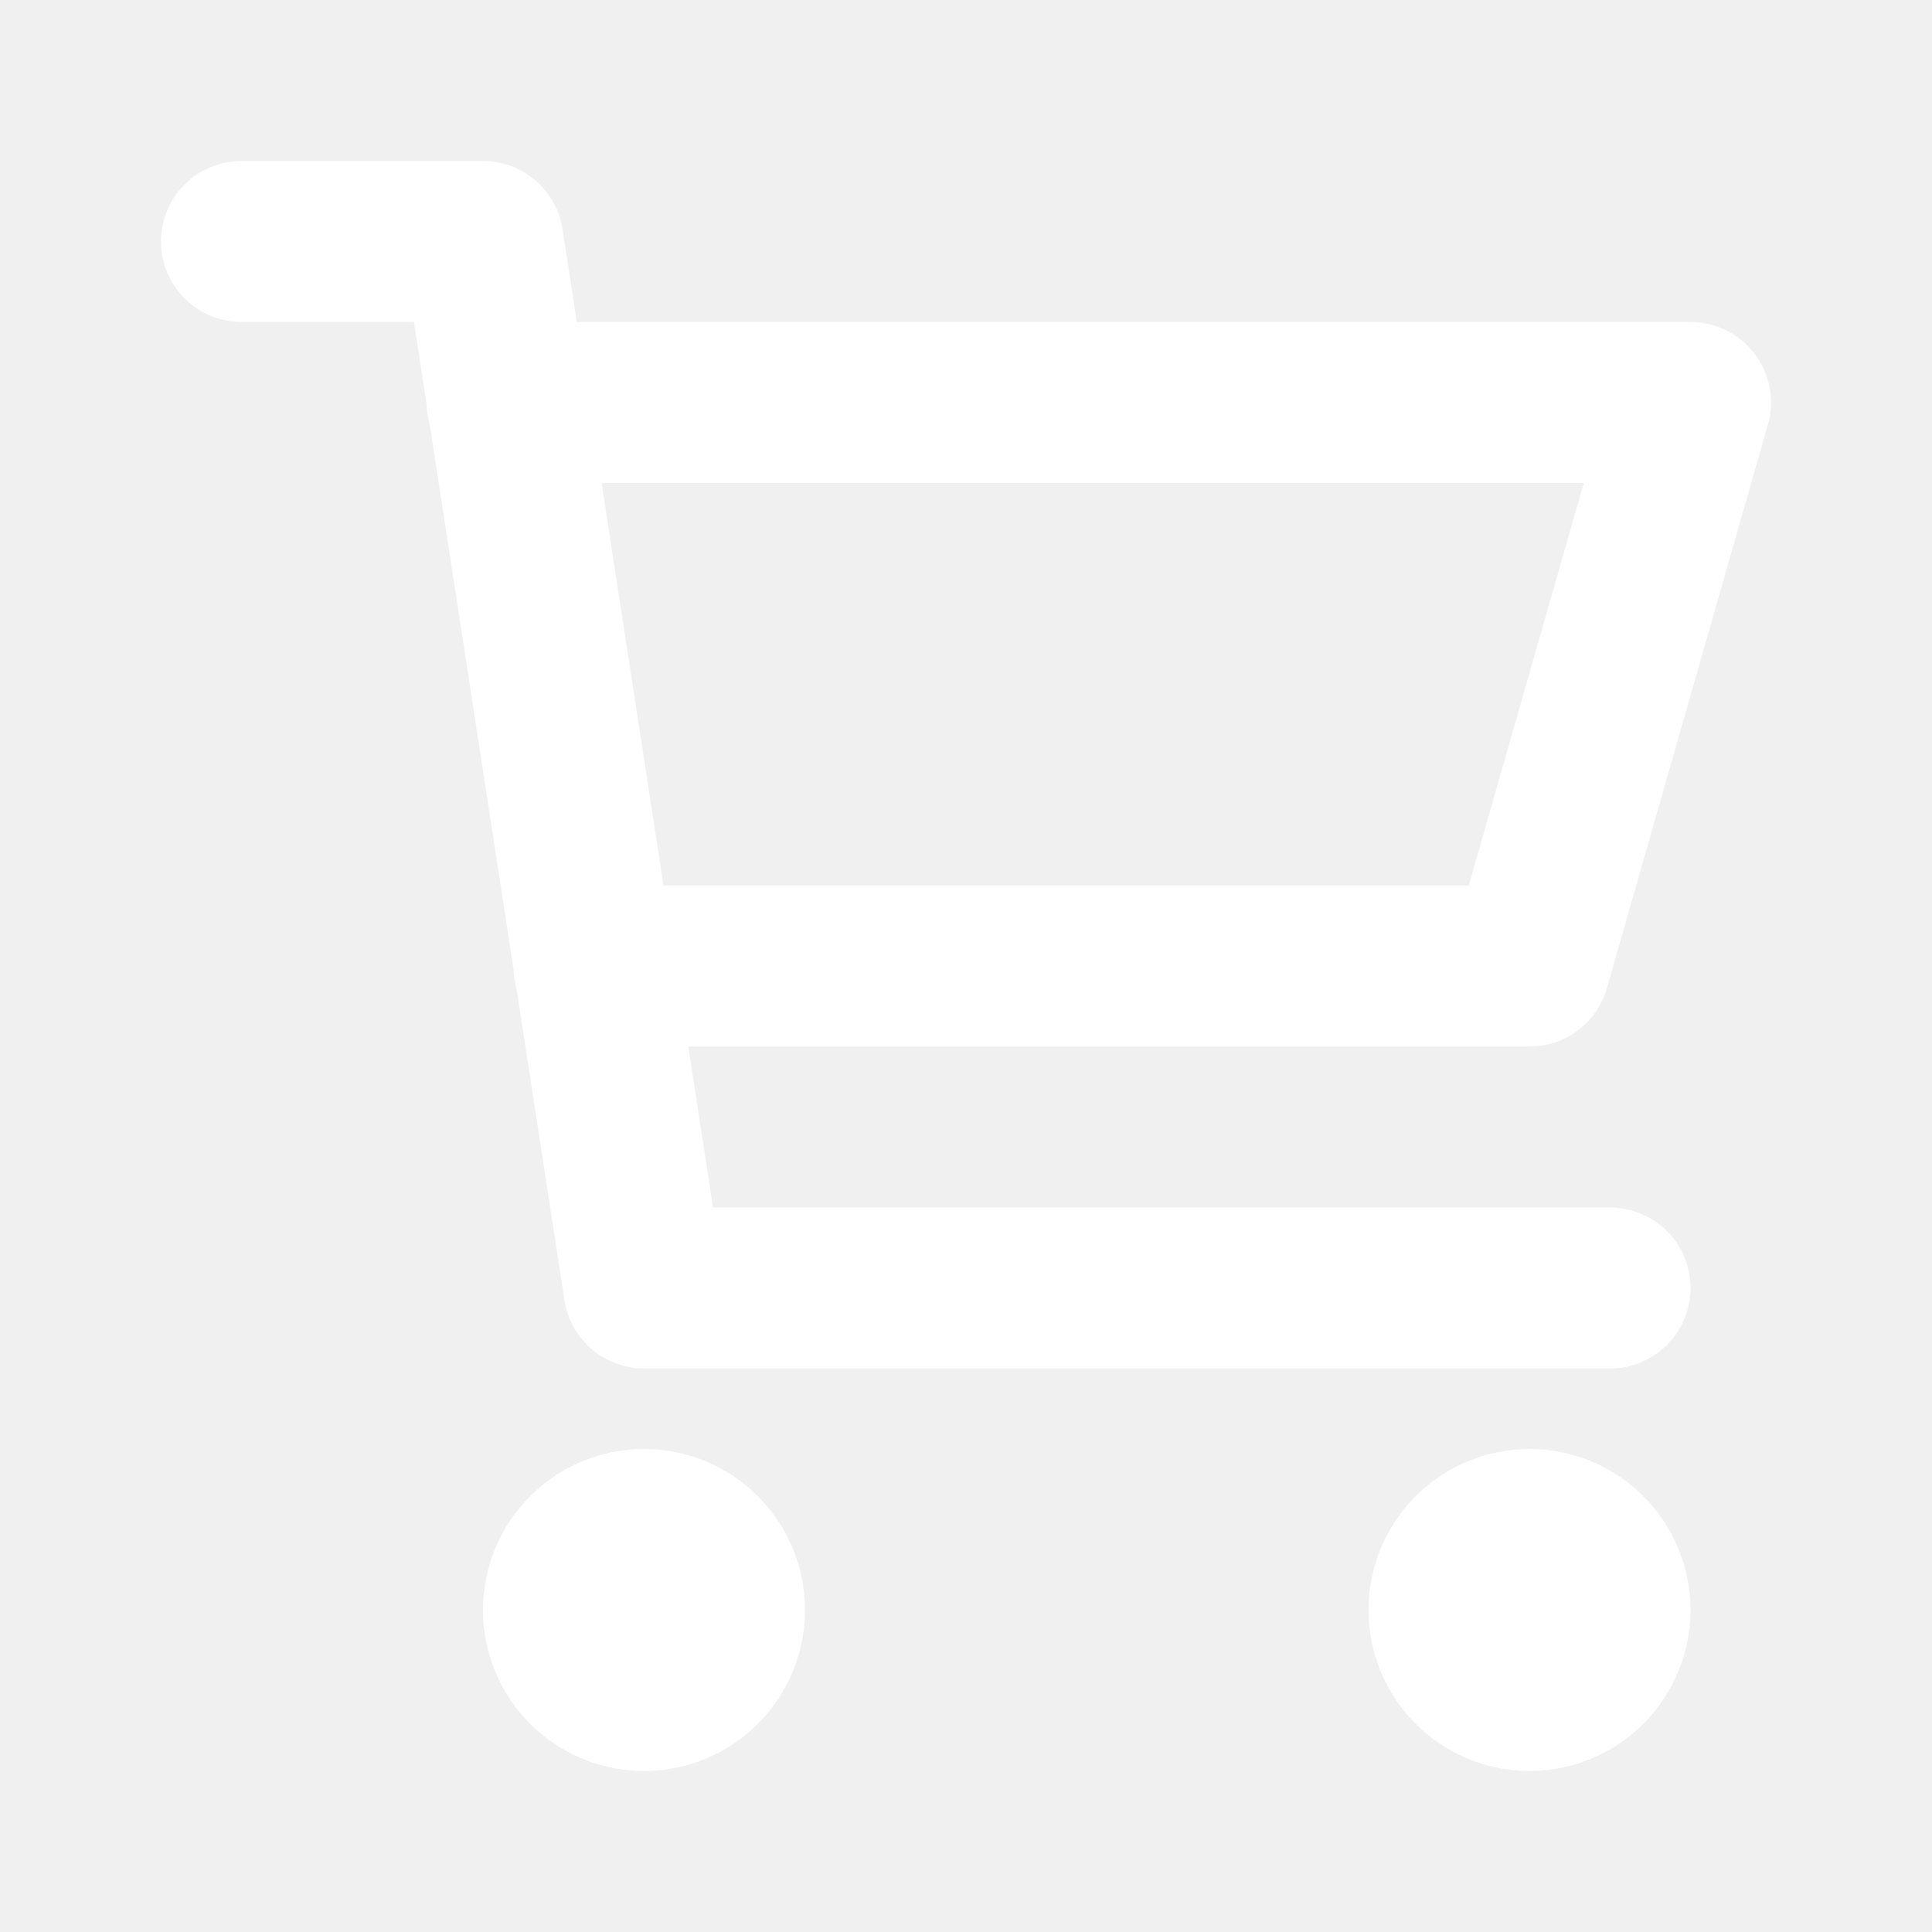
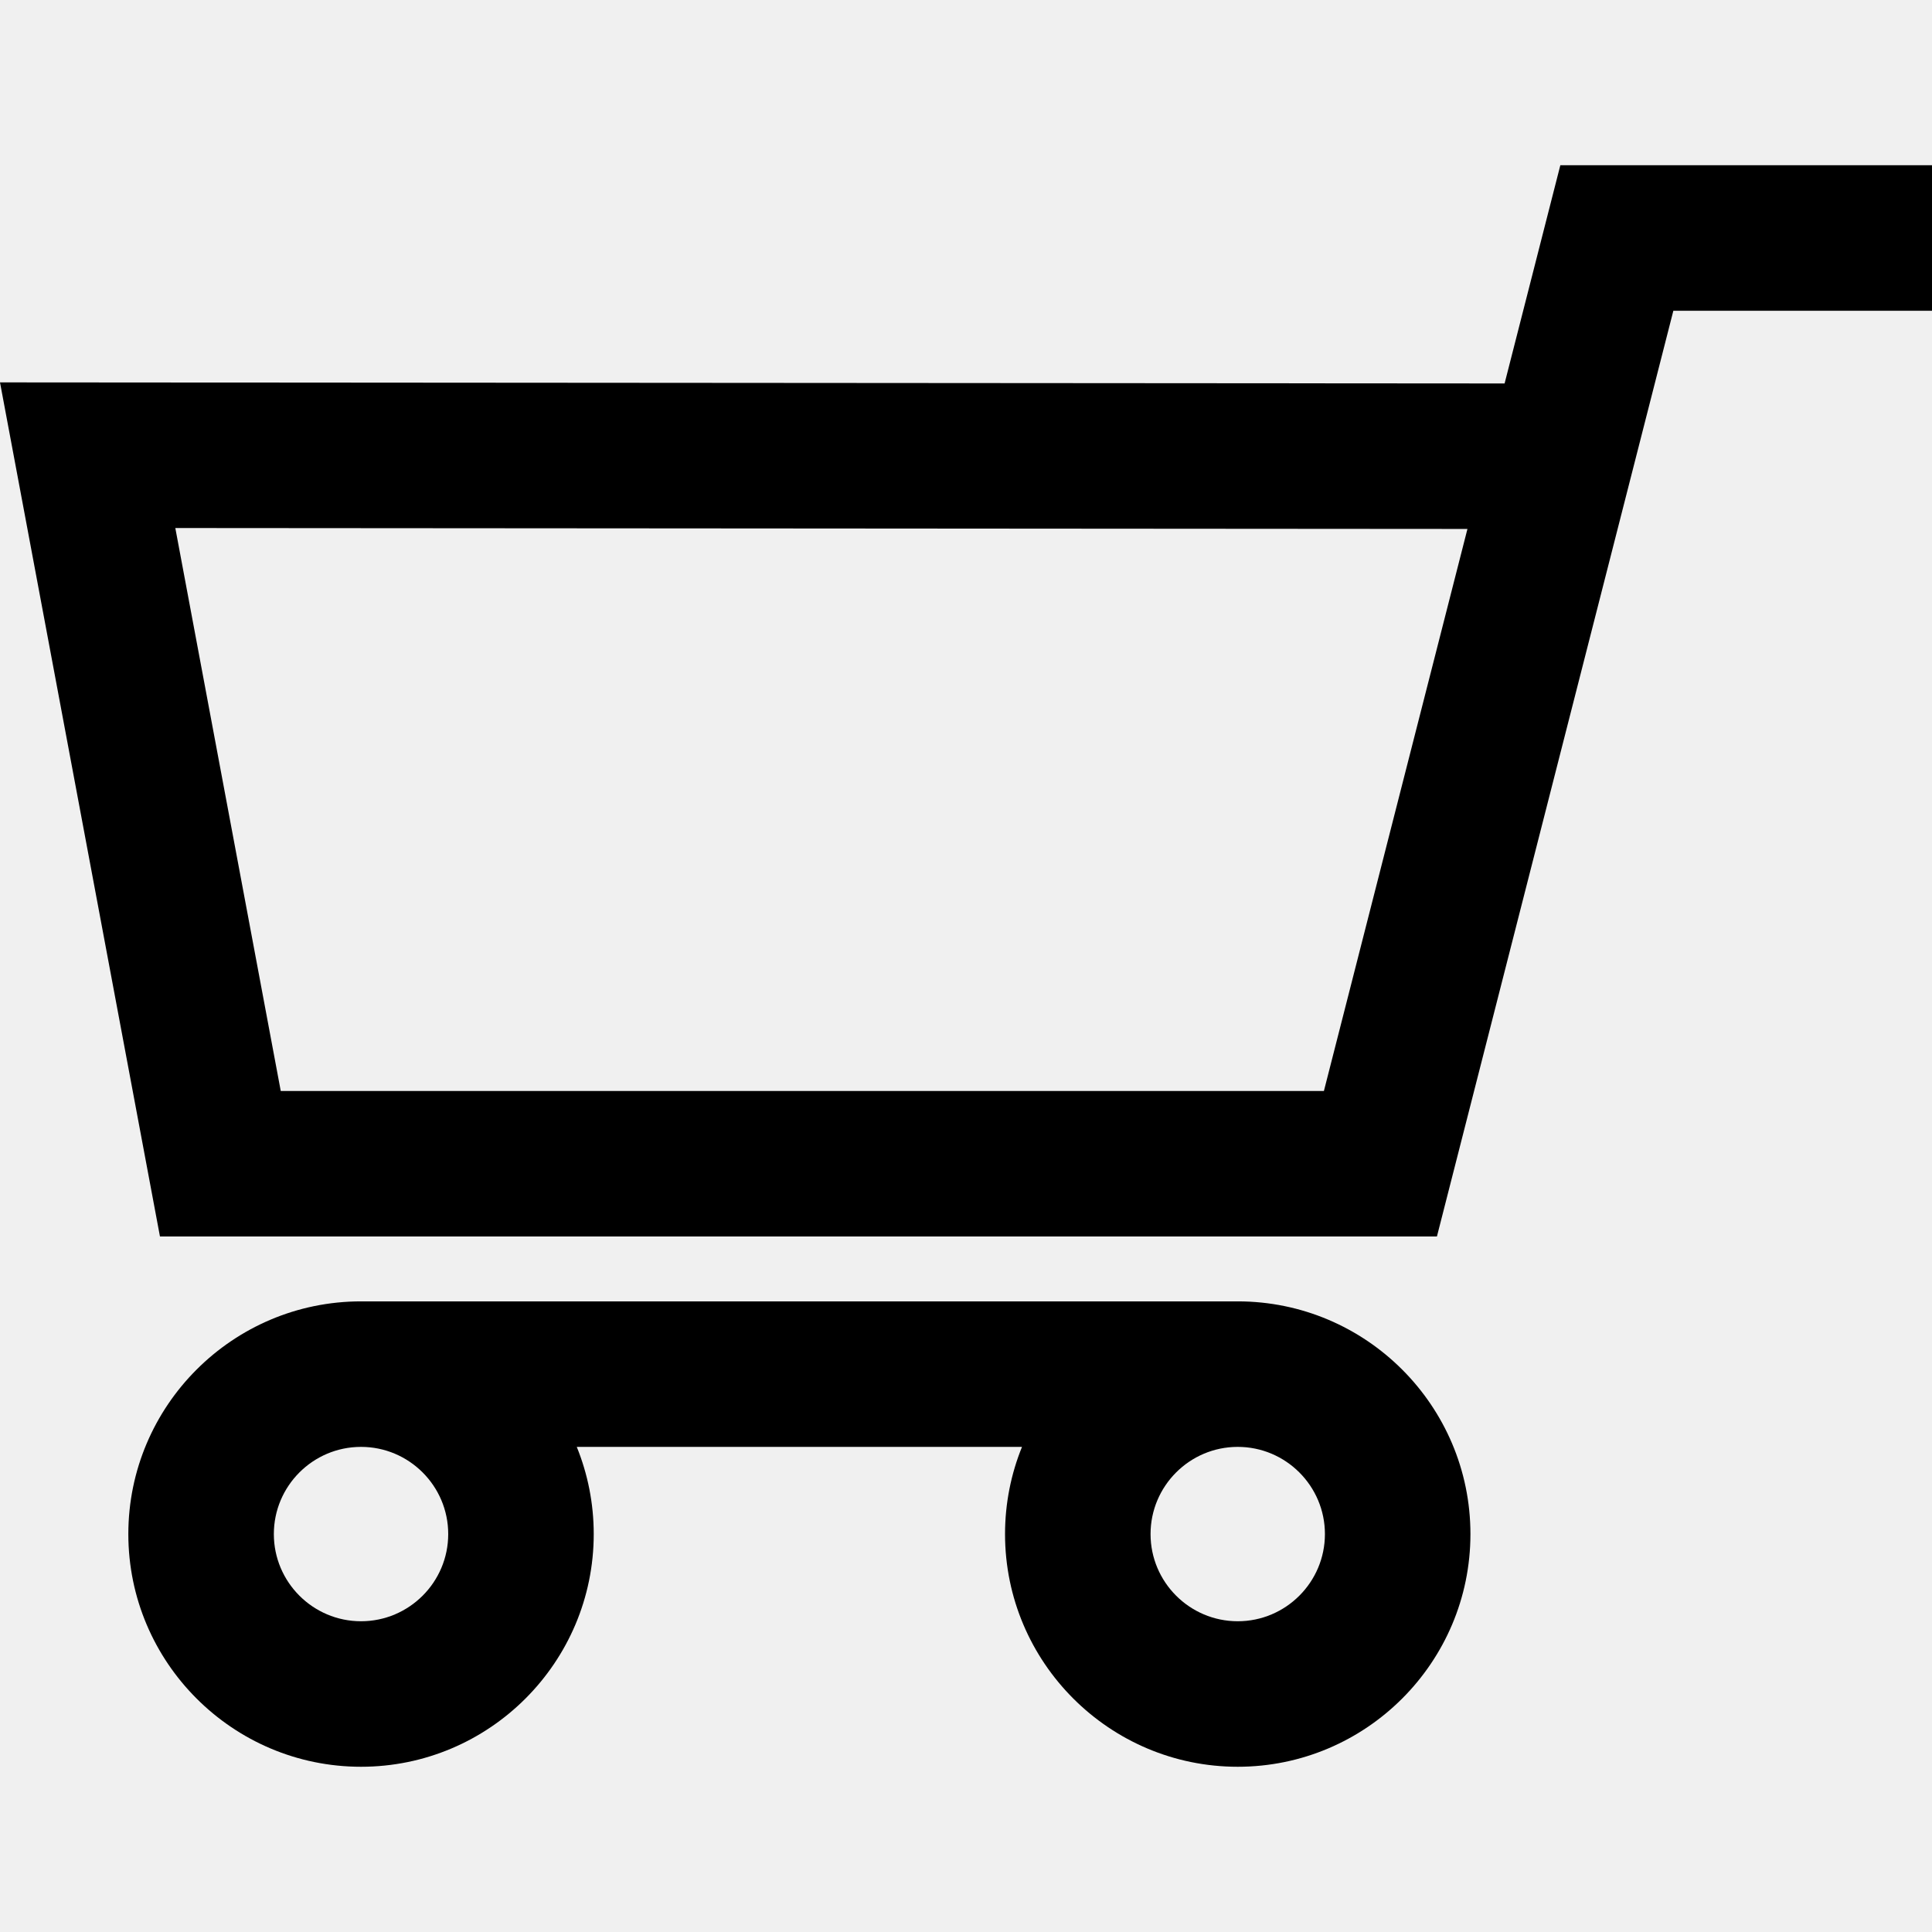
- <svg xmlns="http://www.w3.org/2000/svg" width="800px" height="800px" viewBox="0 0 24 24" fill="none" stroke="#ffffff">
-   <g id="SVGRepo_bgCarrier" stroke-width="0" />
-   <g id="SVGRepo_tracerCarrier" stroke-linecap="round" stroke-linejoin="round" />
-   <g id="SVGRepo_iconCarrier">
-     <path d="M6.3 5H21L19 12H7.377M20 16H8L6 3H3M9 20C9 20.552 8.552 21 8 21C7.448 21 7 20.552 7 20C7 19.448 7.448 19 8 19C8.552 19 9 19.448 9 20ZM20 20C20 20.552 19.552 21 19 21C18.448 21 18 20.552 18 20C18 19.448 18.448 19 19 19C19.552 19 20 19.448 20 20Z" stroke="#ffffff" stroke-width="2" stroke-linecap="round" stroke-linejoin="round" />
+ <svg xmlns="http://www.w3.org/2000/svg" fill="#000000" version="1.1" id="Capa_1" width="800px" height="800px" viewBox="0 0 902.86 902.86" xml:space="preserve">
+   <g>
+     <g>
+       <path d="M671.504,577.829l110.485-432.609H902.86v-68H729.174L703.128,179.2L0,178.697l74.753,399.129h596.751V577.829z     M685.766,247.188l-67.077,262.64H131.199L81.928,246.756L685.766,247.188z" />
+       <path d="M578.418,825.641c59.961,0,108.743-48.783,108.743-108.744s-48.782-108.742-108.743-108.742H168.717    c-59.961,0-108.744,48.781-108.744,108.742s48.782,108.744,108.744,108.744c59.962,0,108.743-48.783,108.743-108.744    c0-14.4-2.821-28.152-7.927-40.742h208.069c-5.107,12.59-7.928,26.342-7.928,40.742    C469.675,776.858,518.457,825.641,578.418,825.641z M209.46,716.897c0,22.467-18.277,40.744-40.743,40.744    c-22.466,0-40.744-18.277-40.744-40.744c0-22.465,18.277-40.742,40.744-40.742C191.183,676.155,209.46,694.432,209.46,716.897z     M619.162,716.897c0,22.467-18.277,40.744-40.743,40.744s-40.743-18.277-40.743-40.744c0-22.465,18.277-40.742,40.743-40.742    S619.162,694.432,619.162,716.897z" />
+     </g>
  </g>
</svg>
